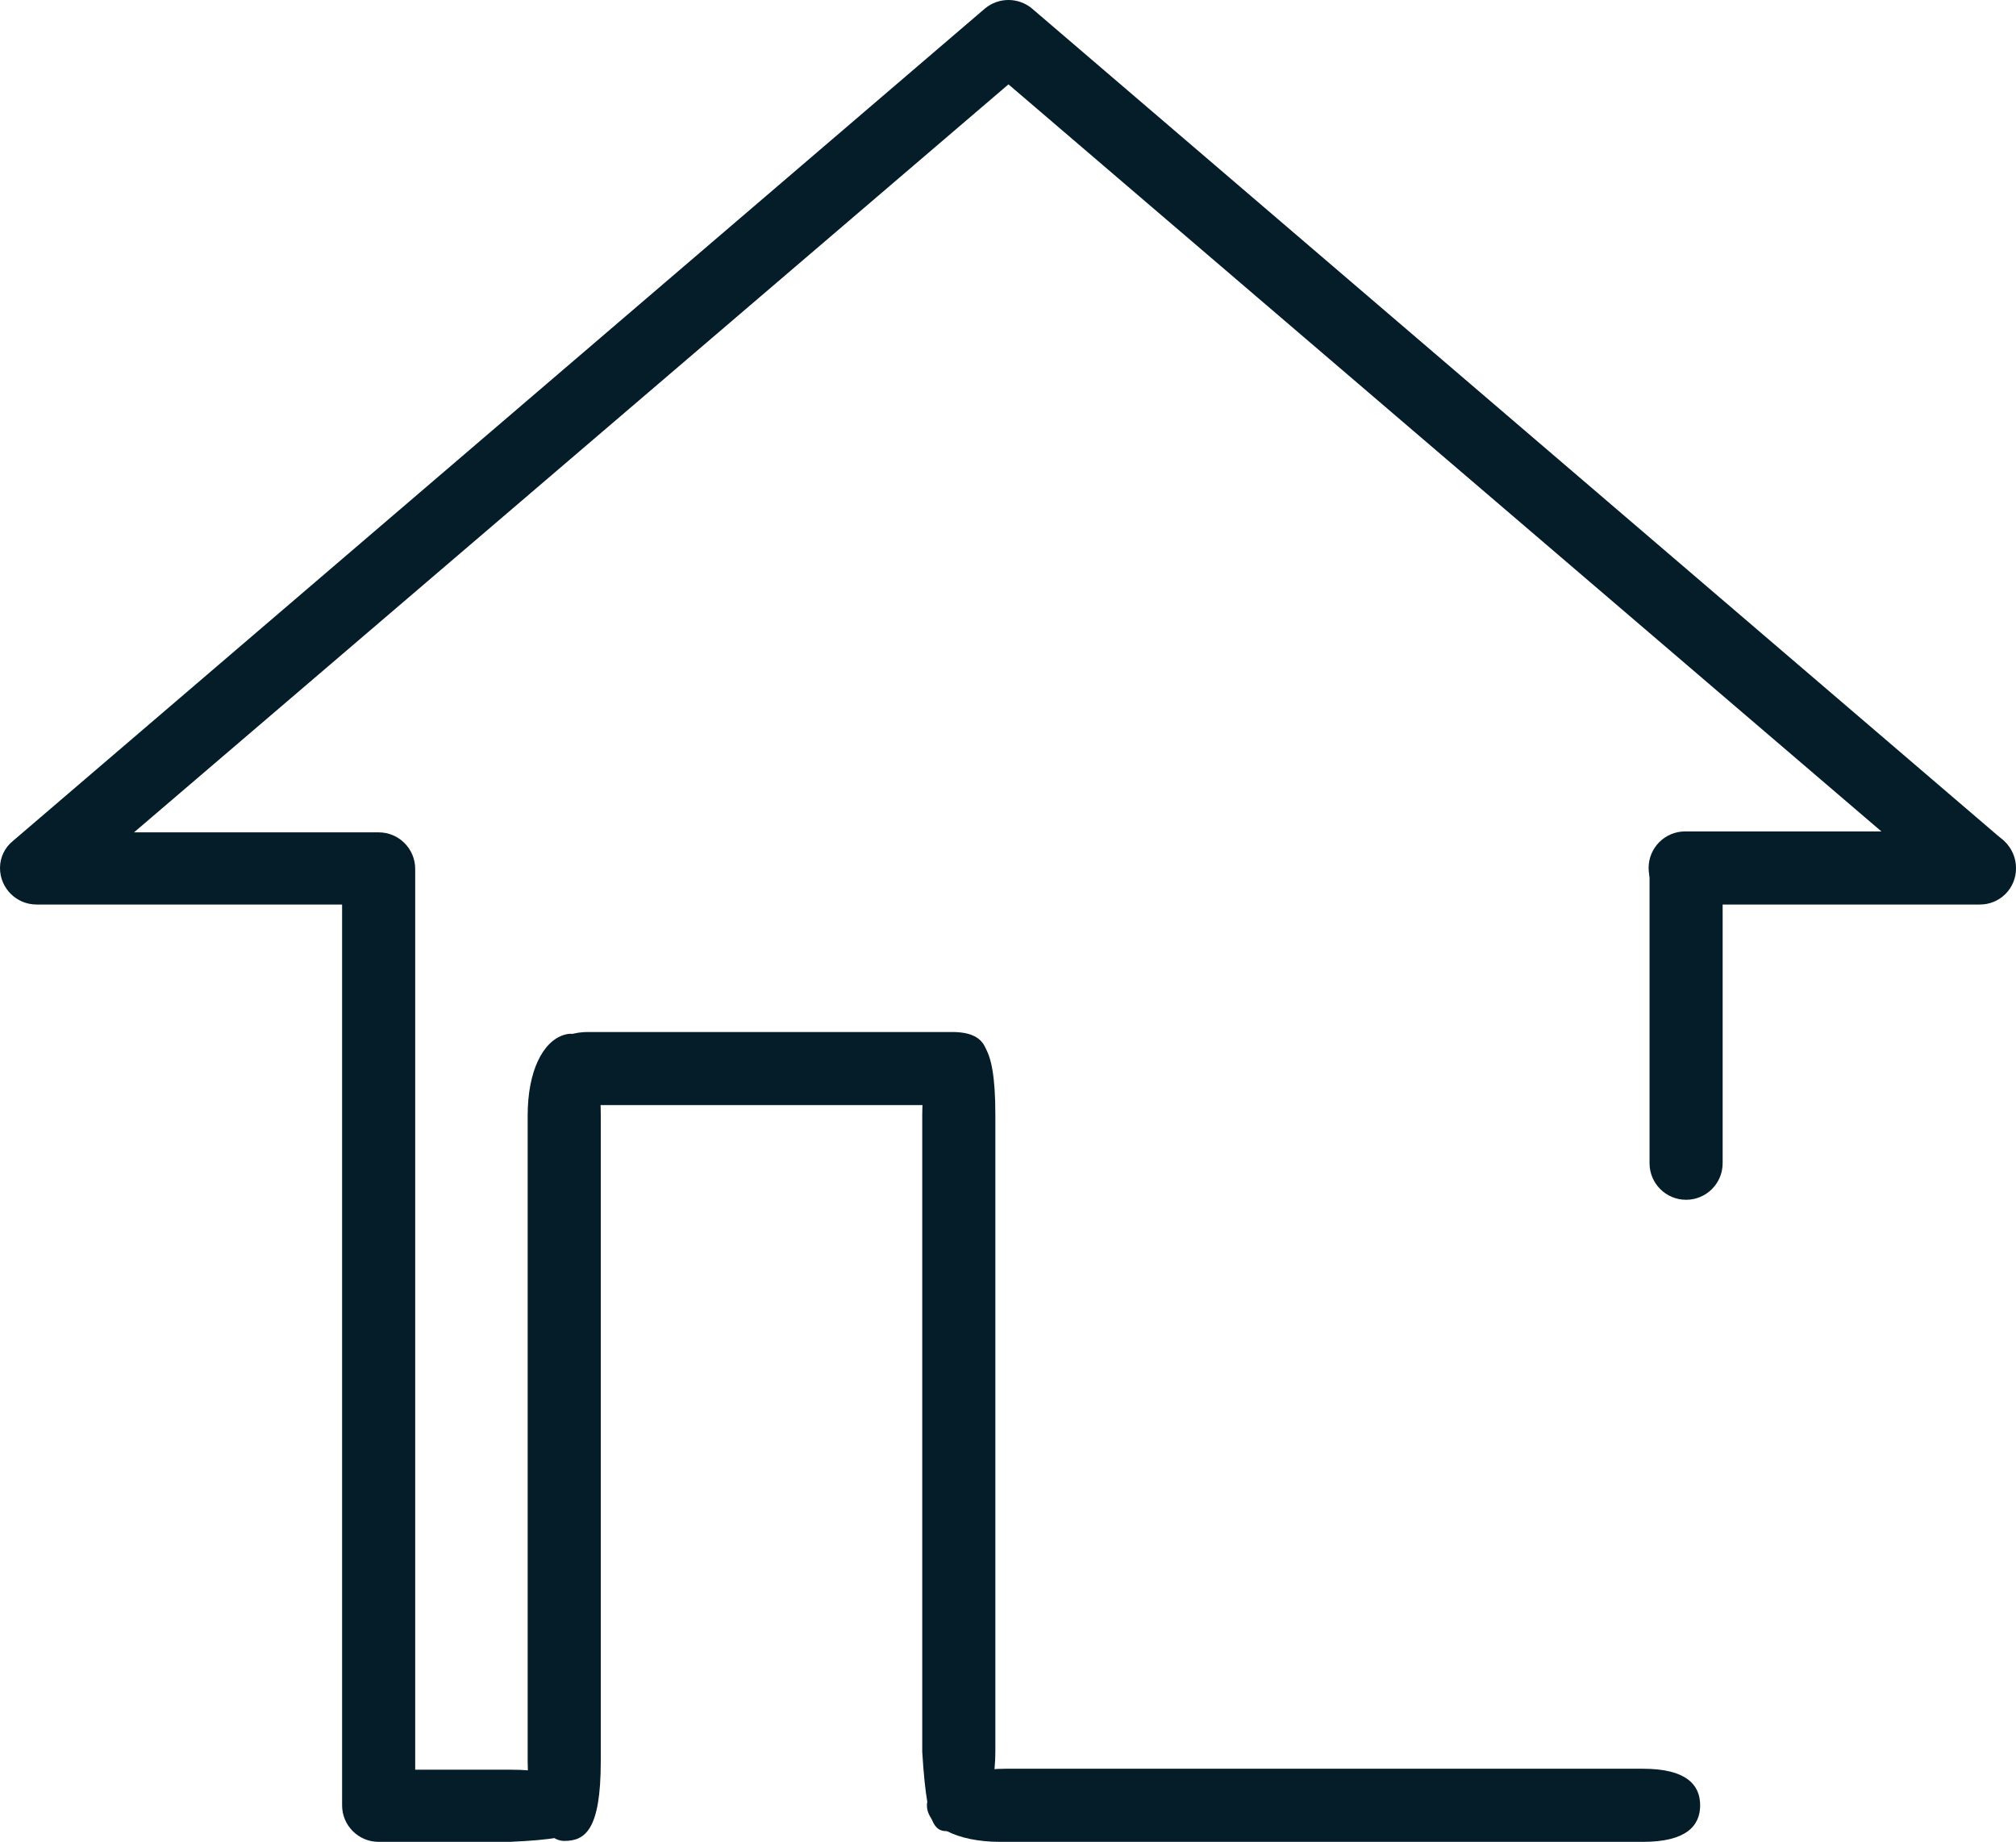
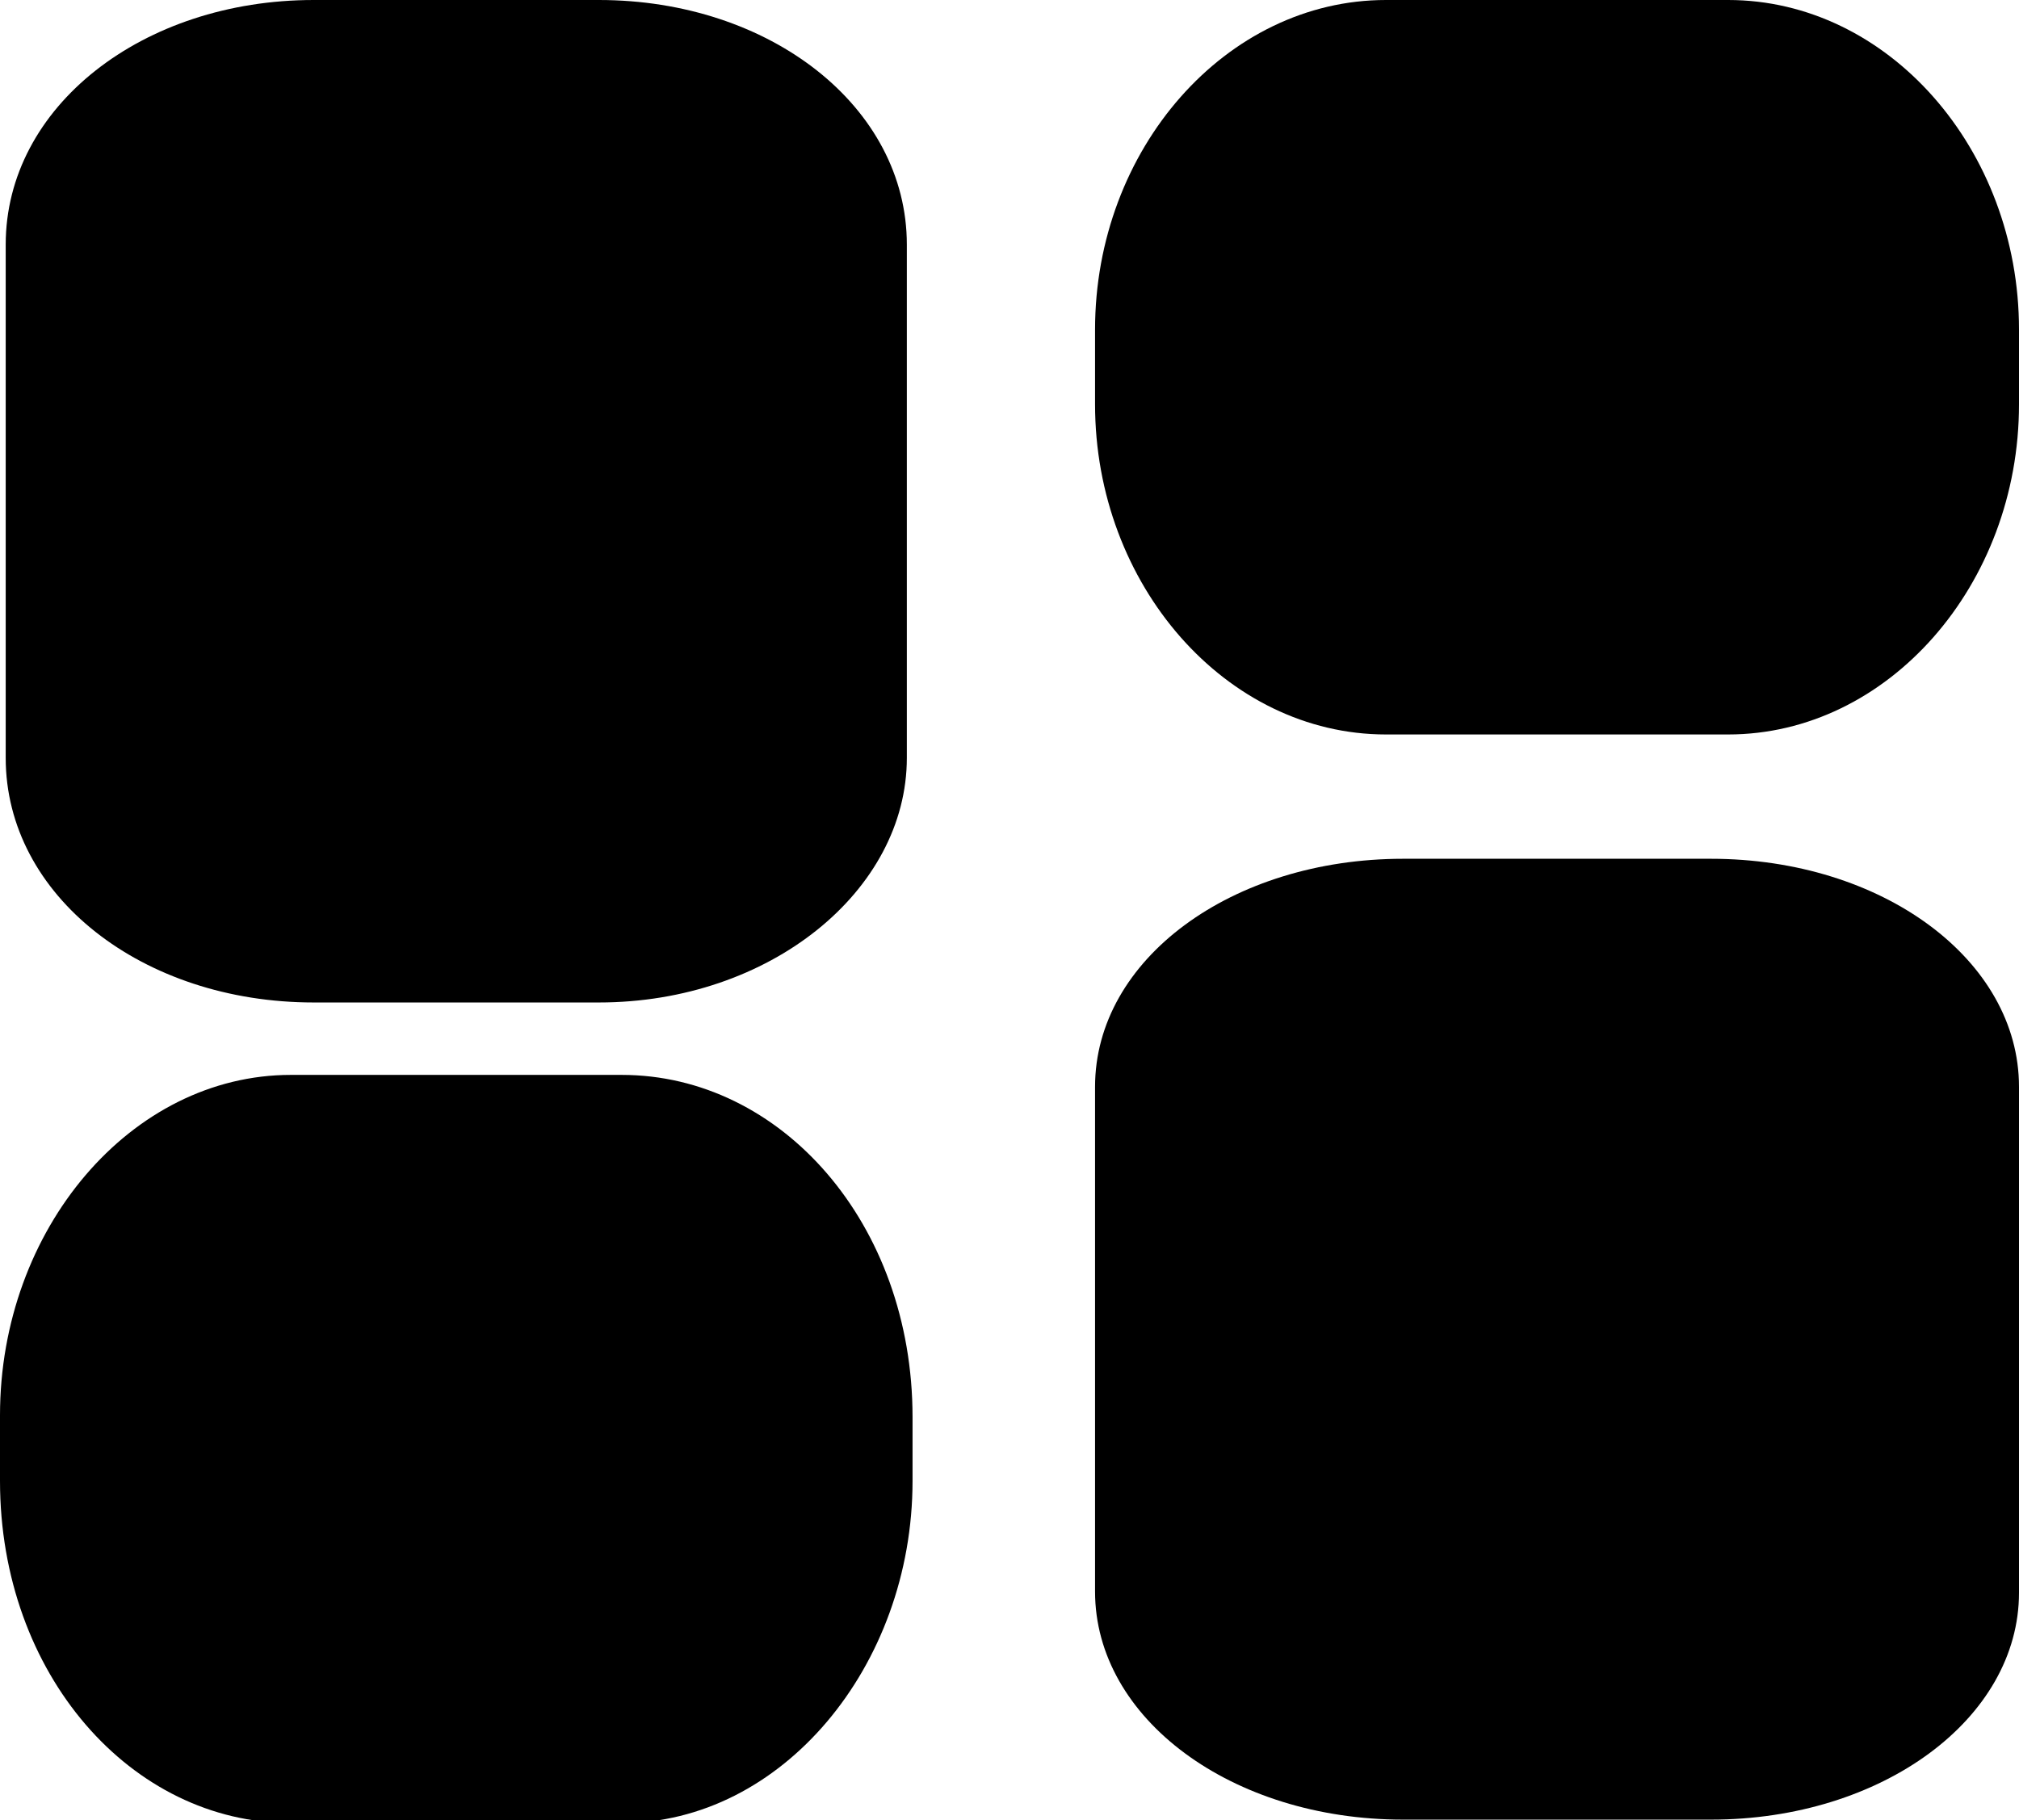
- <svg xmlns="http://www.w3.org/2000/svg" id="ef9cf58f-5b6b-4ddf-9baf-0a99b7b7f6de" data-name="a4d04ae1-6d9e-4b89-9f24-170bfe997f6e" viewBox="0 0 215.1 196.5">
-   <defs>
-     <style>.f518bd16-ee0f-4406-adda-cc67e6d04dd3{fill:#051d28;}</style>
-   </defs>
-   <path class="f518bd16-ee0f-4406-adda-cc67e6d04dd3" d="M211.2,96.5H179.8a3.9,3.9,0,0,1,0-7.8h31.4a3.9,3.9,0,0,1,3.9,3.9A3.84,3.84,0,0,1,211.2,96.5Z" transform="translate(0 0)" />
-   <path class="f518bd16-ee0f-4406-adda-cc67e6d04dd3" d="M54.4,196.5h-14a3.9,3.9,0,0,1-3.9-3.9V96.5H3.9A3.9,3.9,0,0,1,0,92.6a3.7,3.7,0,0,1,1.4-2.9L105.1.9a3.92,3.92,0,0,1,5,0L213.8,89.7a3.92,3.92,0,0,1,0,5.5,3.81,3.81,0,0,1-5,.4L107.6,9,14.3,88.8H40.4a3.9,3.9,0,0,1,3.9,3.9v96.1H54.4c6,0,7.7,1.7,7.7,3.9S63.6,196.1,54.4,196.5Z" transform="translate(0 0)" />
-   <path class="f518bd16-ee0f-4406-adda-cc67e6d04dd3" d="M176,124.1V92.7a3.9,3.9,0,0,1,7.8,0h0v31.4a3.9,3.9,0,0,1-7.8,0Z" transform="translate(0 0)" />
-   <path class="f518bd16-ee0f-4406-adda-cc67e6d04dd3" d="M175.3,196.5H106.7c-4.6,0-7.8-1.7-7.8-3.9s3.8-3.9,8.4-3.9h68c4.6,0,6.1,1.7,6.1,3.9S179.9,196.5,175.3,196.5Z" transform="translate(0 0)" />
-   <path class="f518bd16-ee0f-4406-adda-cc67e6d04dd3" d="M64.1,119v68.9c0,7.4-1.7,8.5-3.9,8.5s-3.9-3.8-3.9-8.5V119c0-4.7,1.6-7.9,3.9-8.6C63.1,109.5,64.1,114.3,64.1,119Z" transform="translate(0 0)" />
-   <path class="f518bd16-ee0f-4406-adda-cc67e6d04dd3" d="M98.4,186.9v-68c0-4.6,1.7-8.4,3.9-8.4s3.9.4,3.9,8.4v68c0,4.6-1.7,8.4-3.9,8.4S99,196.6,98.4,186.9Z" transform="translate(0 0)" />
-   <path class="f518bd16-ee0f-4406-adda-cc67e6d04dd3" d="M101.6,117.9H62.7c-2.6,0-5.3-1.7-5.3-3.9s2.6-3.9,5.3-3.9h38.9c2.7,0,3.8,1.1,3.8,3.2S104.2,117.9,101.6,117.9Z" transform="translate(0 0)" />
+ <svg xmlns="http://www.w3.org/2000/svg" id="e9ce4f4f-96f5-4b05-99e9-5e28b9a5f30b" data-name="a613b63e-4a43-4d45-ae2f-813a31187669" viewBox="0 0 35.4 31.91">
+   <path d="M5.5,0h5c3,0,5.4,1.87,5.4,4.29v9c0,2.33-2.4,4.29-5.4,4.29h-5c-3,0-5.4-1.87-5.4-4.29v-9C.1,1.87,2.5,0,5.5,0Z" transform="translate(0 0)" />
+   <path d="M5.1,18.85h5.8c2.8,0,5.1,2.61,5.1,6v1.12c0,3.26-2.3,6-5.1,6H5.1c-2.8,0-5.1-2.61-5.1-6V24.82C0,21.55,2.3,18.85,5.1,18.85Z" transform="translate(0 0)" />
+   <path d="M30,31.91H24.6c-3,0-5.4-1.77-5.4-4V19.06c0-2.24,2.4-4,5.4-4H30c3,0,5.4,1.77,5.4,4v8.87C35.4,30.14,33,31.91,30,31.91Z" transform="translate(0 0)" />
+   <path d="M30.3,12.88h-6c-2.8,0-5.1-2.62-5.1-5.79V5.78C19.2,2.61,21.5,0,24.3,0h6c2.8,0,5.1,2.61,5.1,5.78V7.09C35.4,10.26,33.1,12.88,30.3,12.88Z" transform="translate(0 0)" />
</svg>
